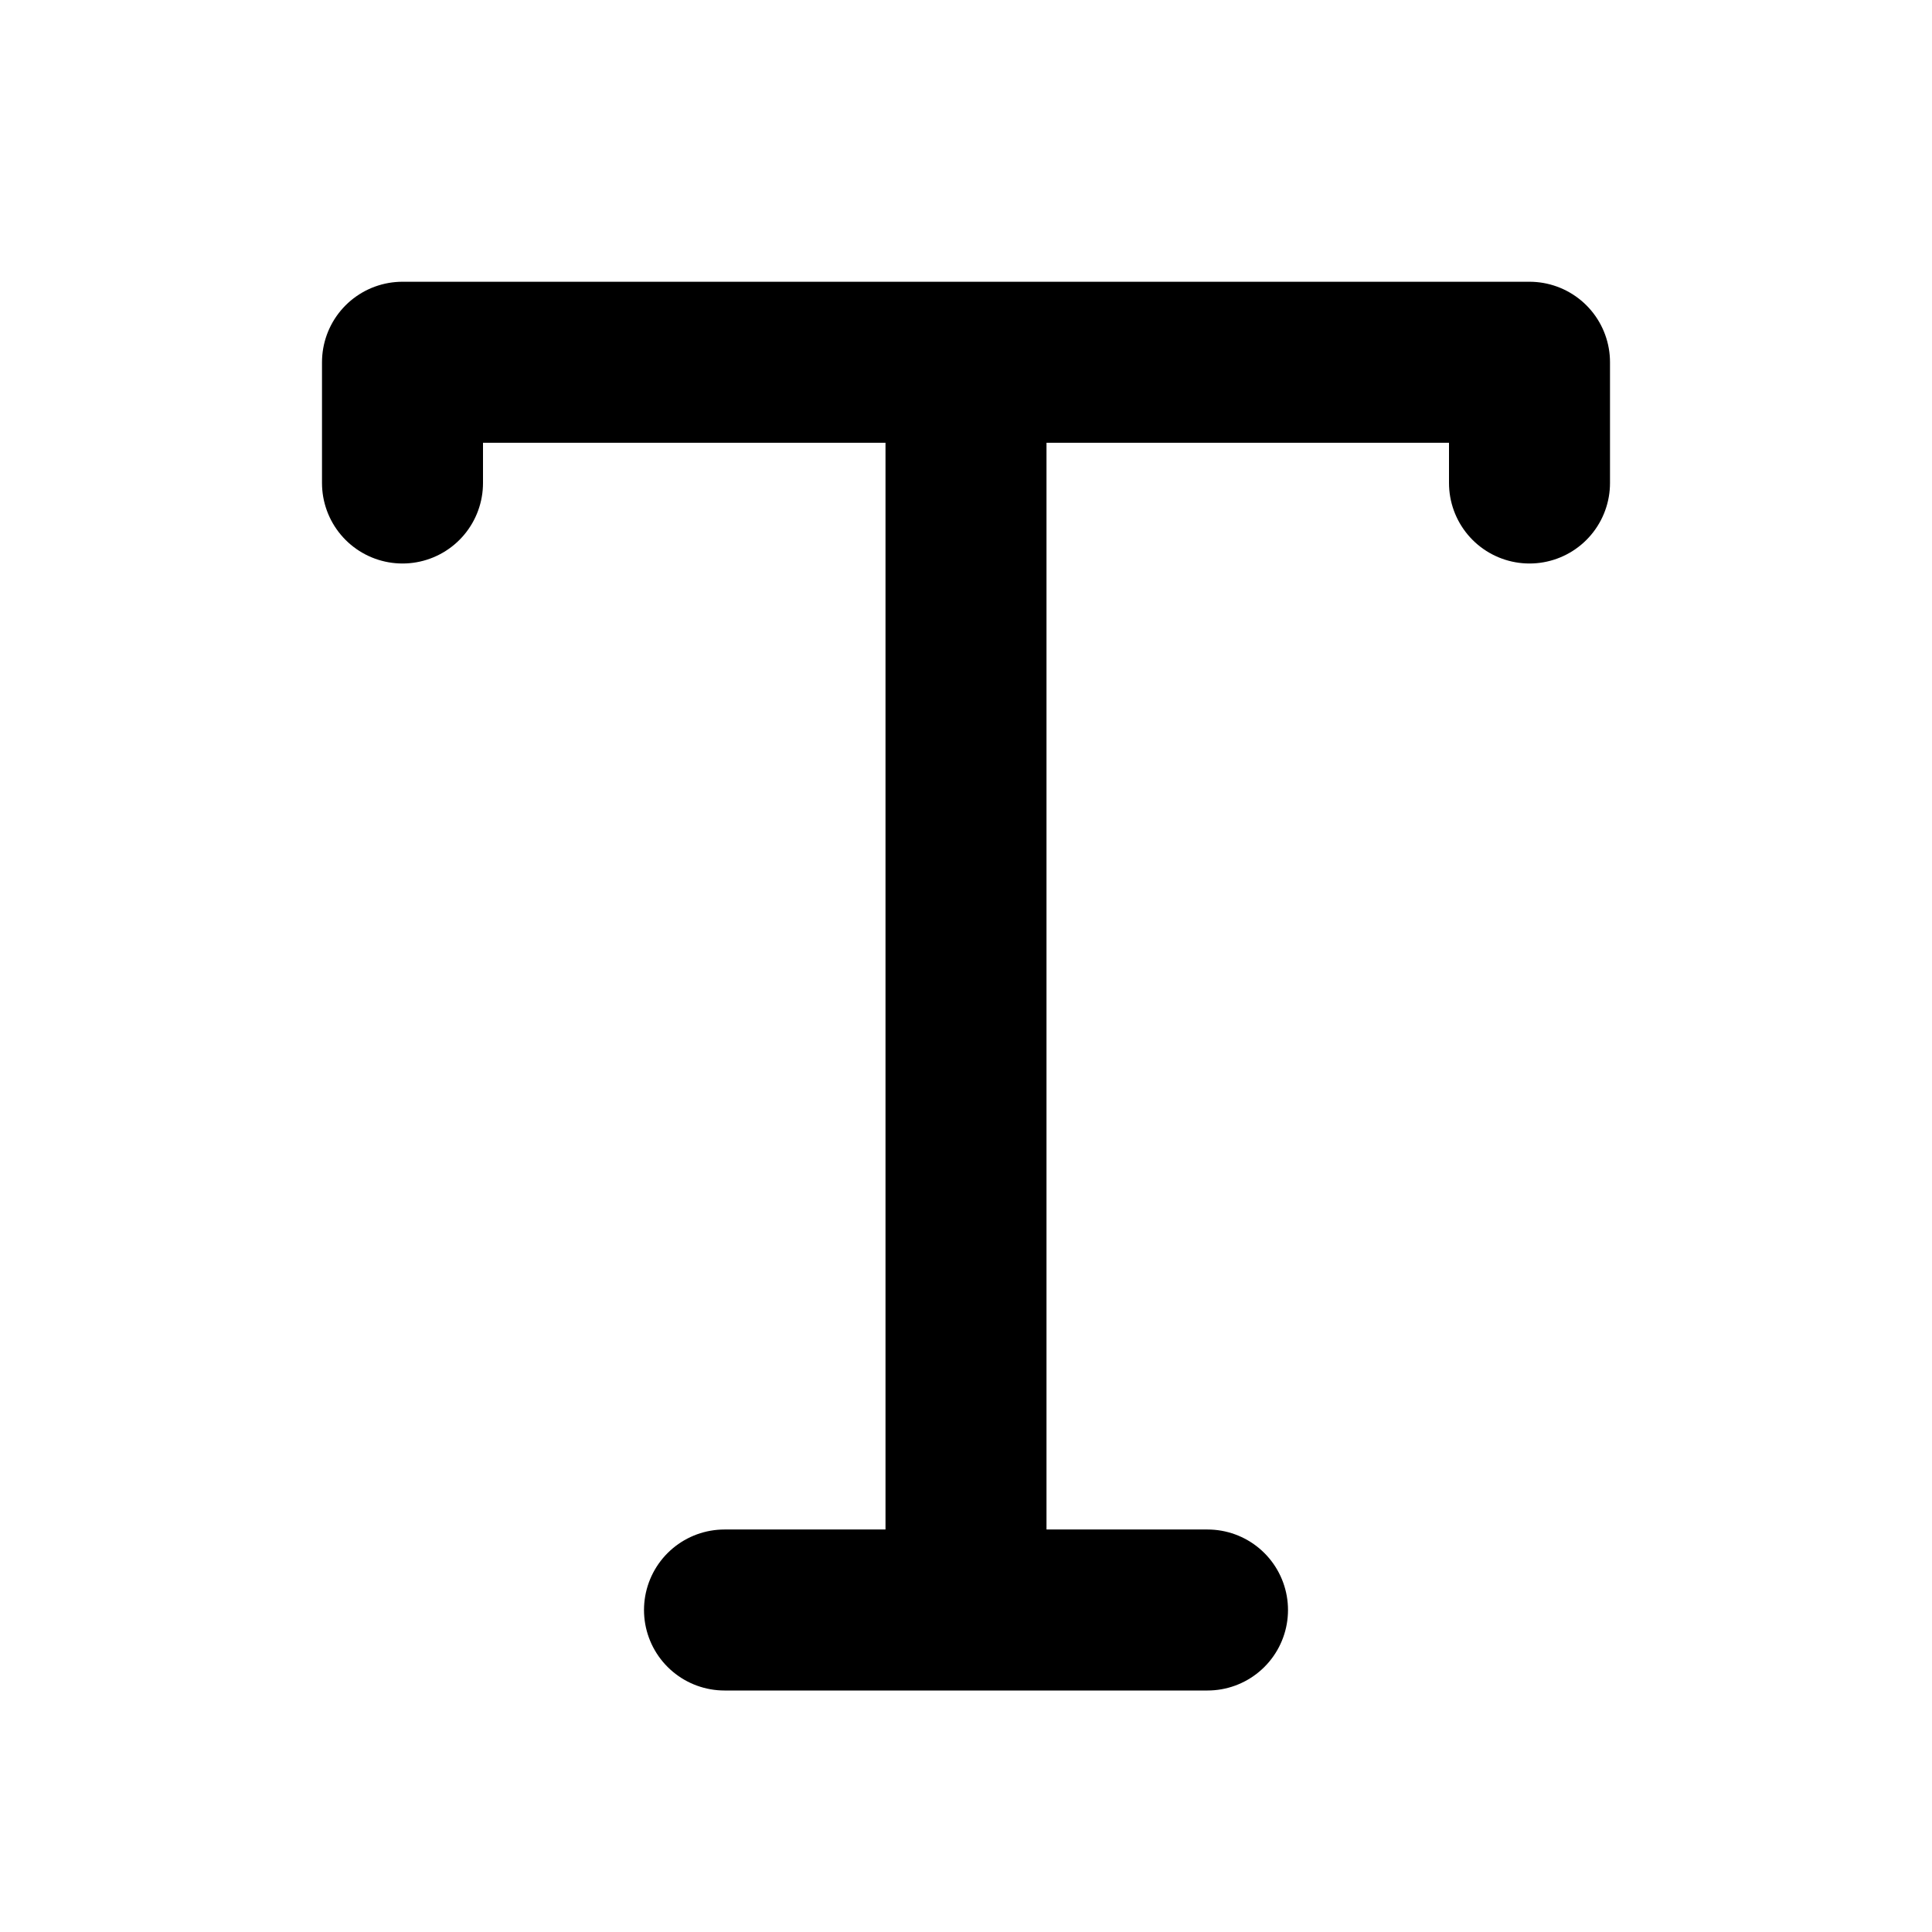
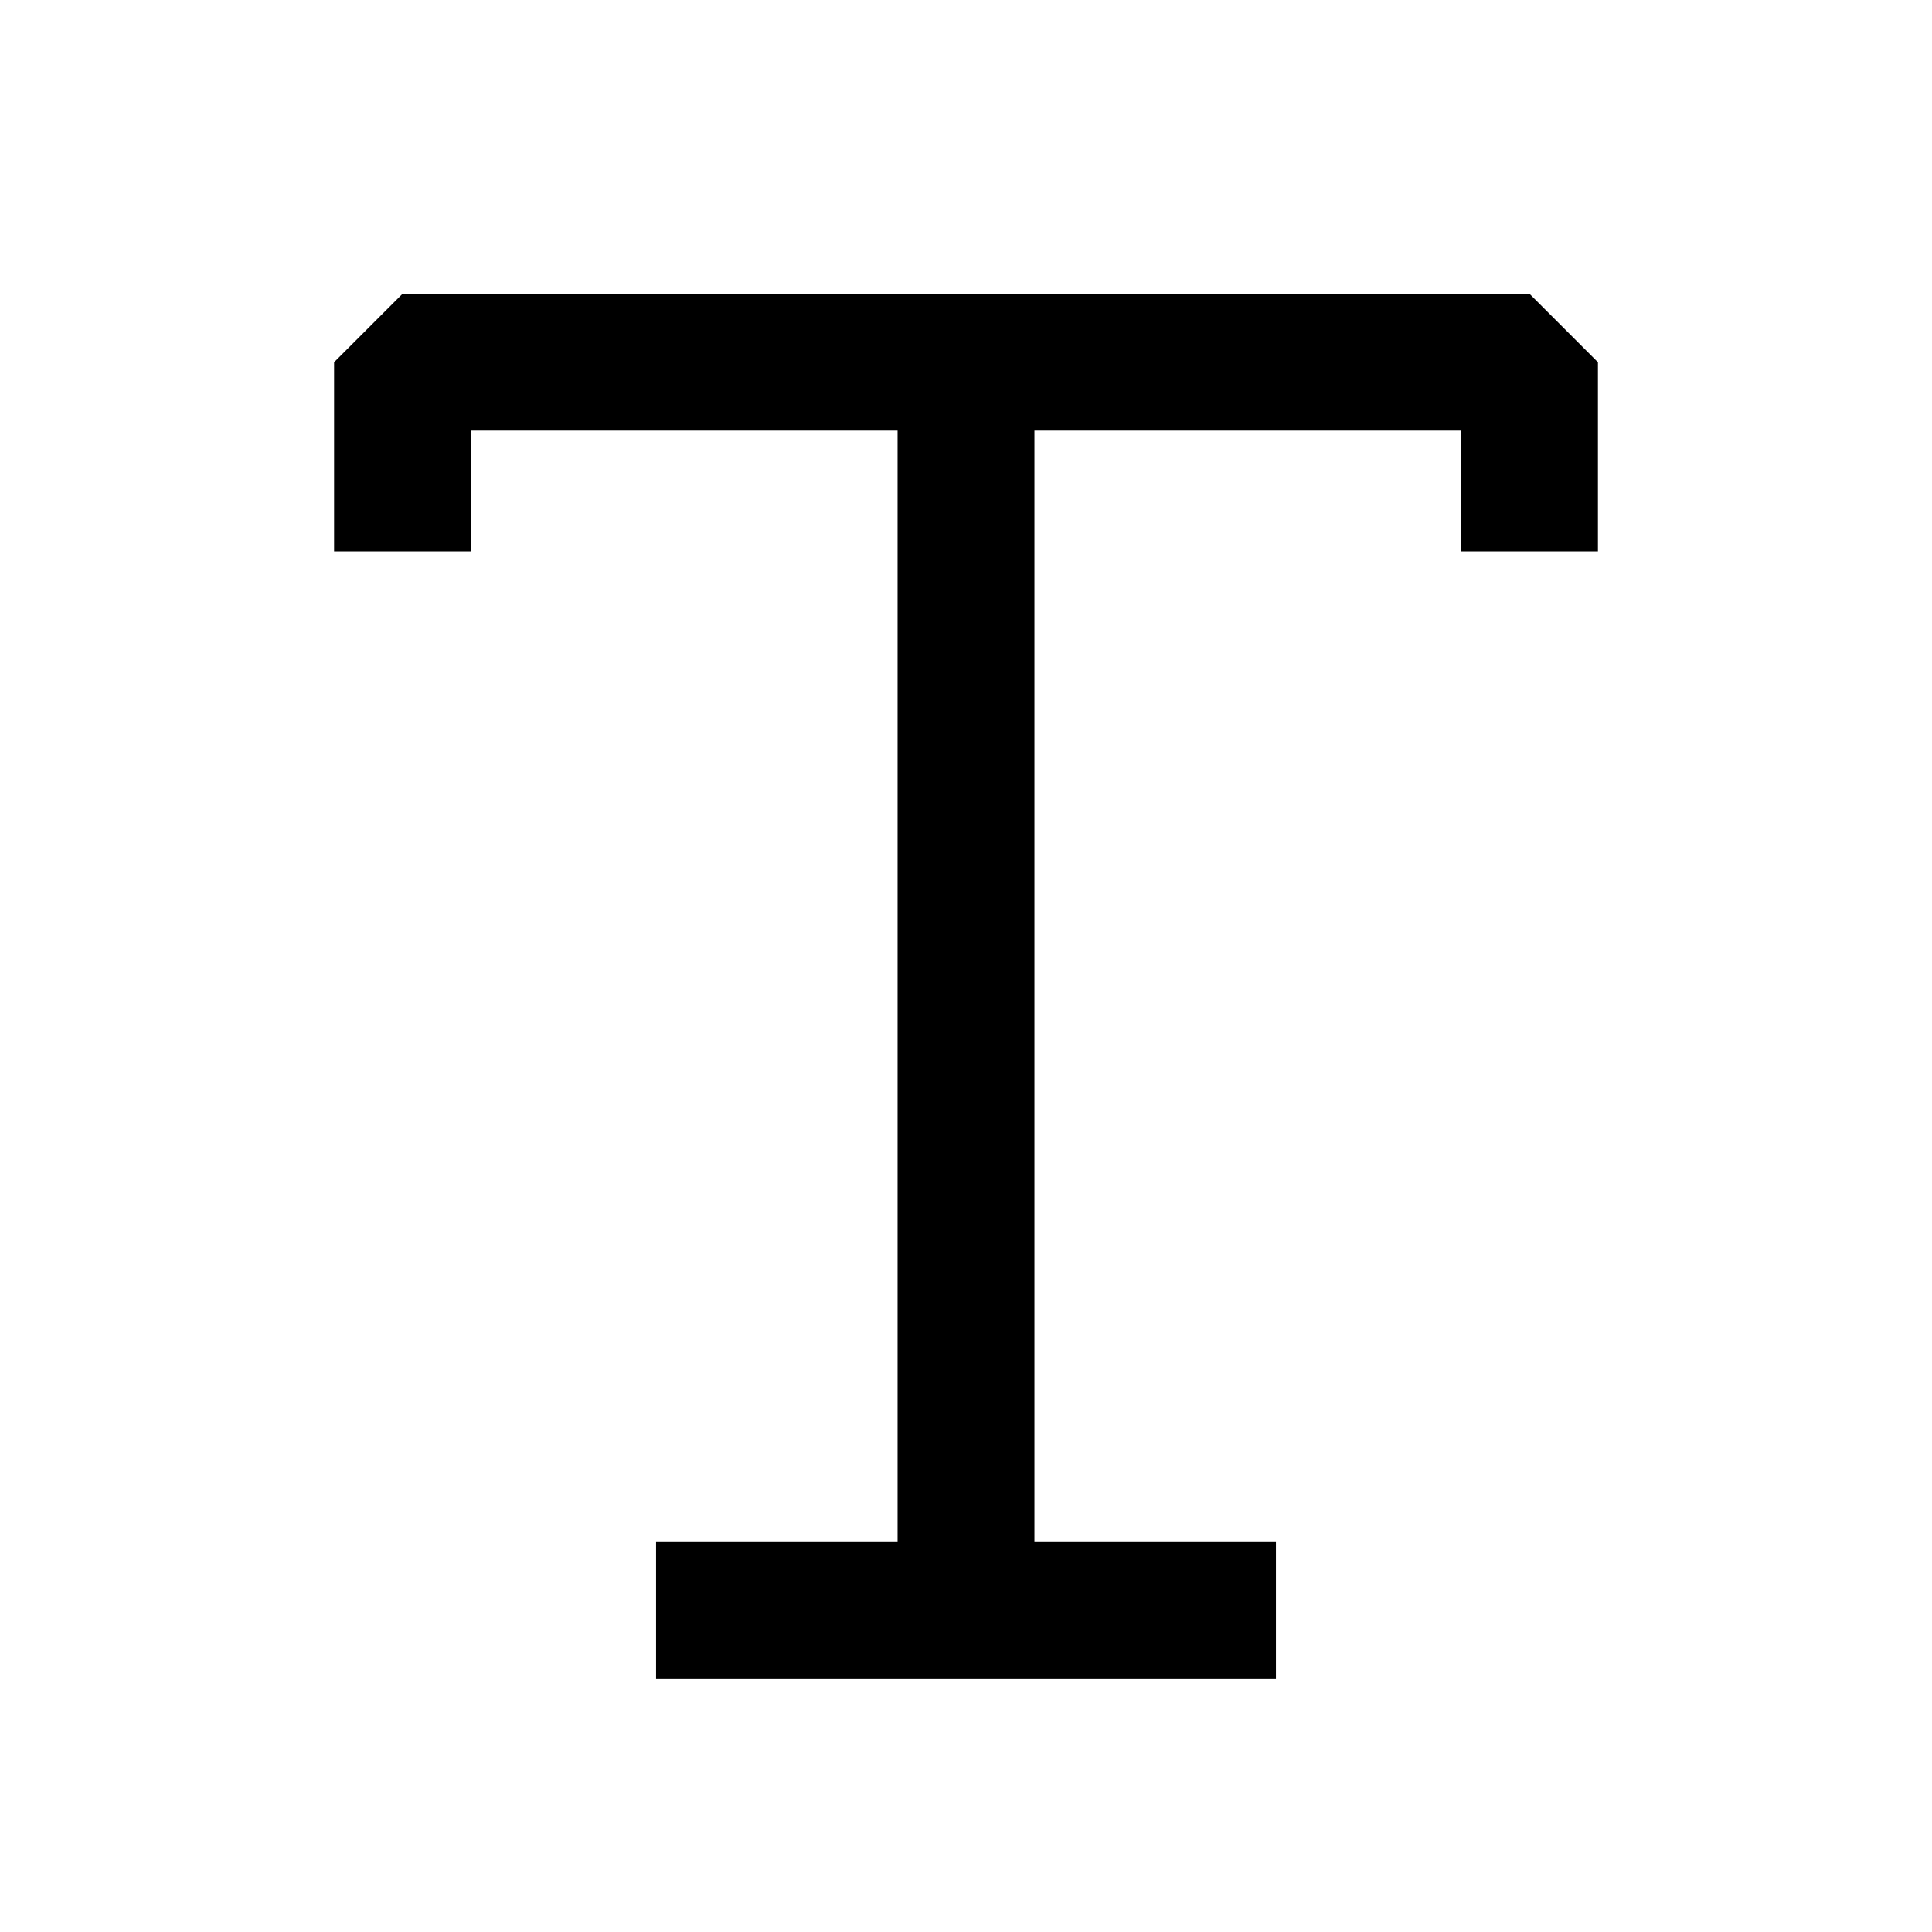
- <svg xmlns="http://www.w3.org/2000/svg" viewBox="0 0 24 24" fill="none" stroke="currentColor" stroke-width="2" stroke-linecap="round" stroke-linejoin="round">
+ <svg xmlns="http://www.w3.org/2000/svg" viewBox="0 0 24 24" fill="none" stroke="currentColor" stroke-width="1.7" stroke-linecap="square" stroke-linejoin="bevel">
  <path d="M5 6V4.5h14V6M12 4.5V20M9 20h6" />
</svg>
